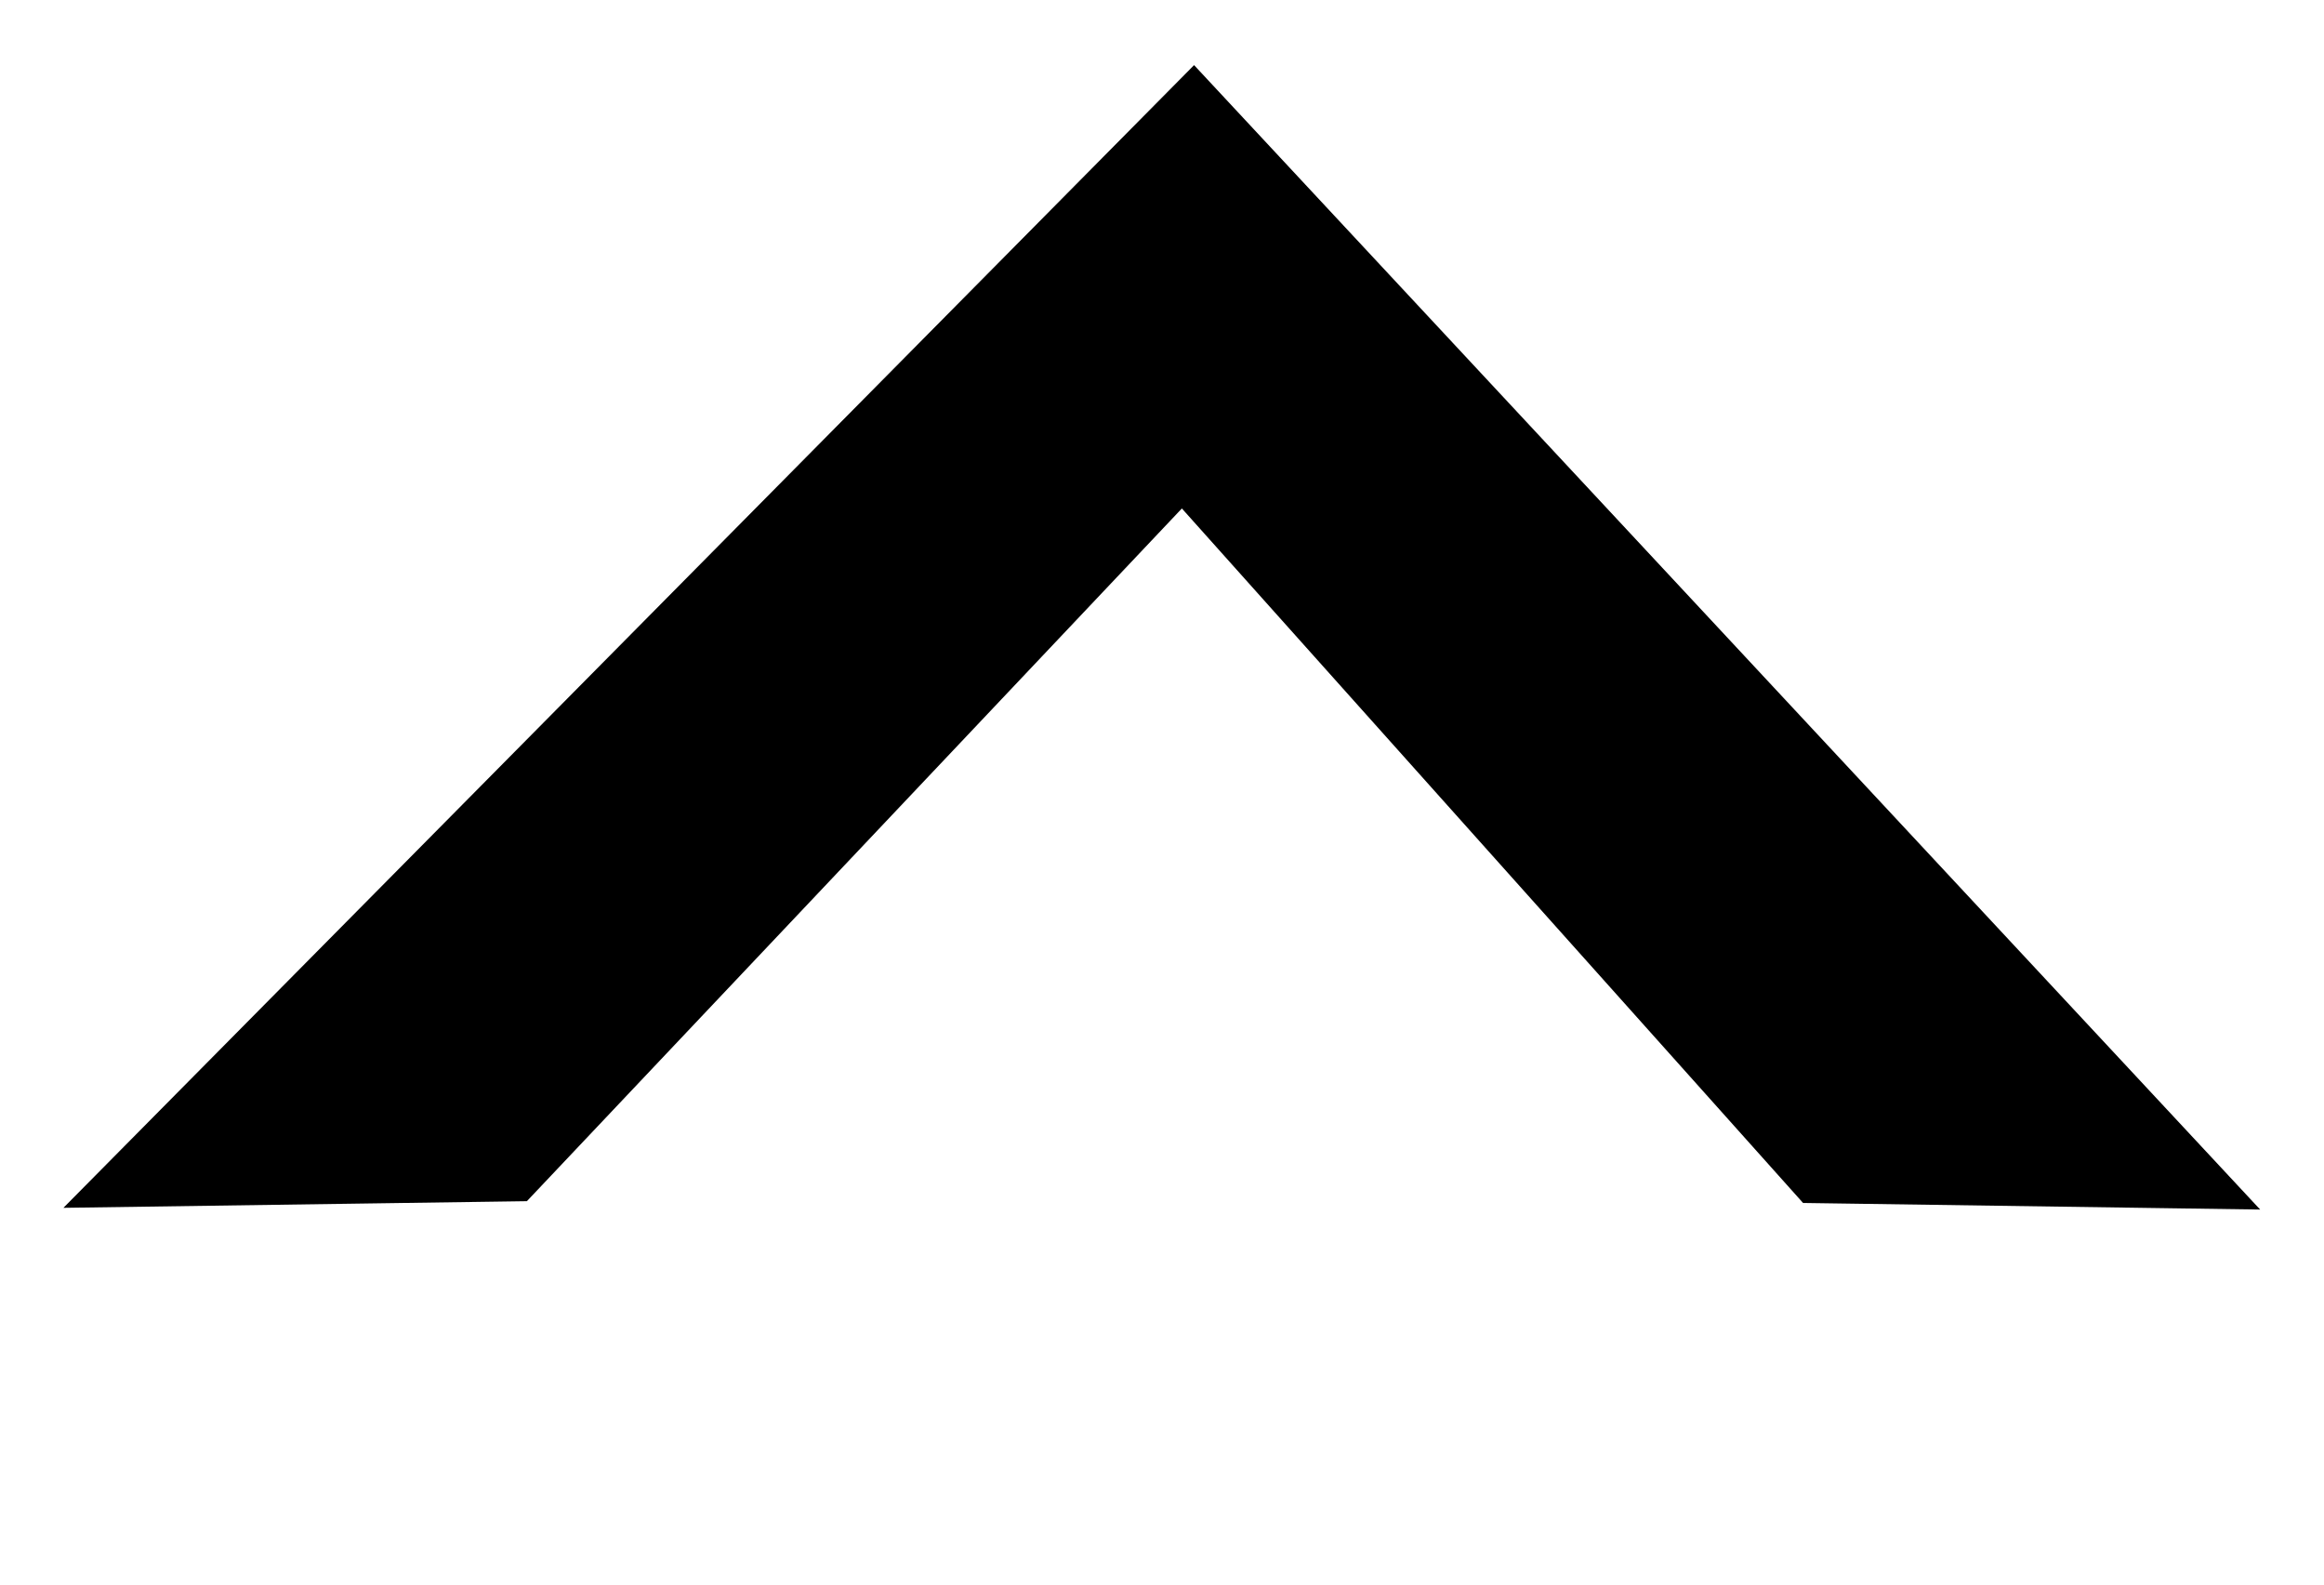
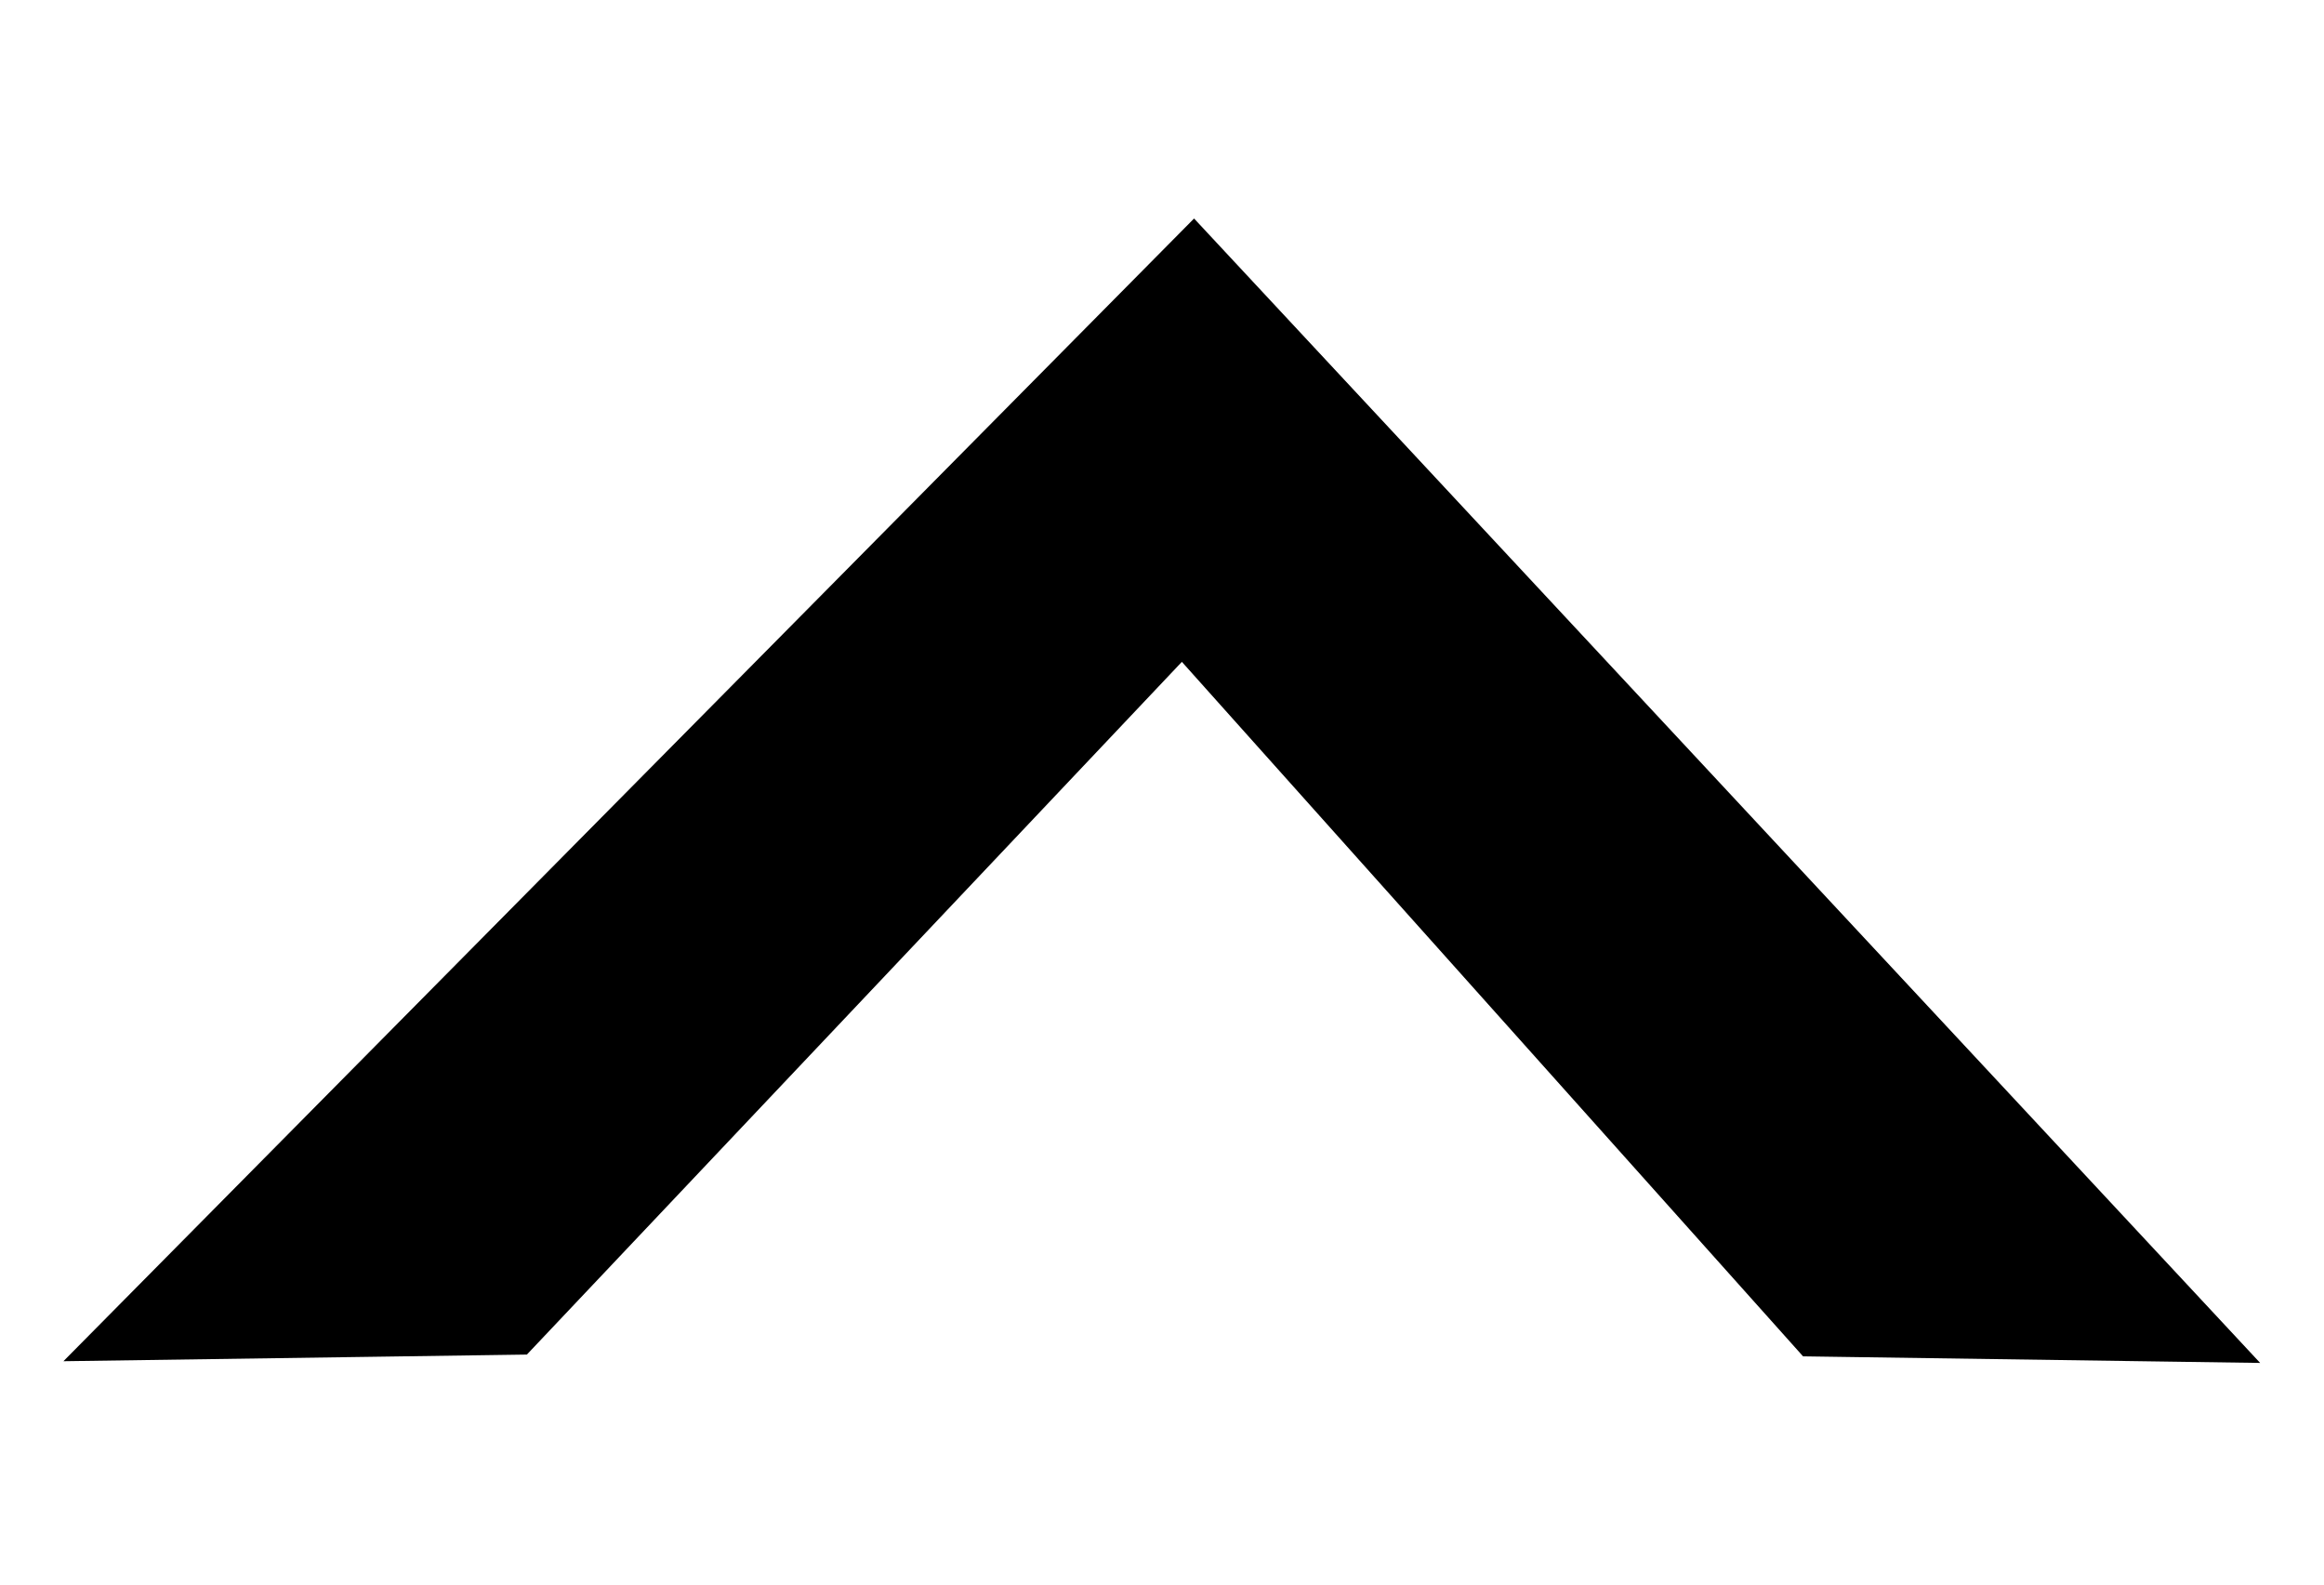
<svg xmlns="http://www.w3.org/2000/svg" width="22" height="15" id="svg2" version="1.1">
  <defs id="defs4" />
  <g id="layer1" transform="translate(0,-1037.362)">
-     <path style="fill:#000000;fill-opacity:1;stroke:#000000;stroke-width:1.066px;stroke-linecap:butt;stroke-linejoin:miter;stroke-opacity:1" d="m 1.896,1048.244 2.859,-0.041 6.444,-6.815 6.111,6.832 2.844,0.041 -8.862,-9.513 z" id="path3009" />
+     <path style="fill:#000000;fill-opacity:1;stroke:#000000;stroke-width:1.066px;stroke-linecap:butt;stroke-linejoin:miter;stroke-opacity:1" d="m 1.896,1049.696 2.859,-0.041 6.444,-6.815 6.111,6.832 2.844,0.041 -8.862,-9.513 z" id="path3009" />
  </g>
</svg>
